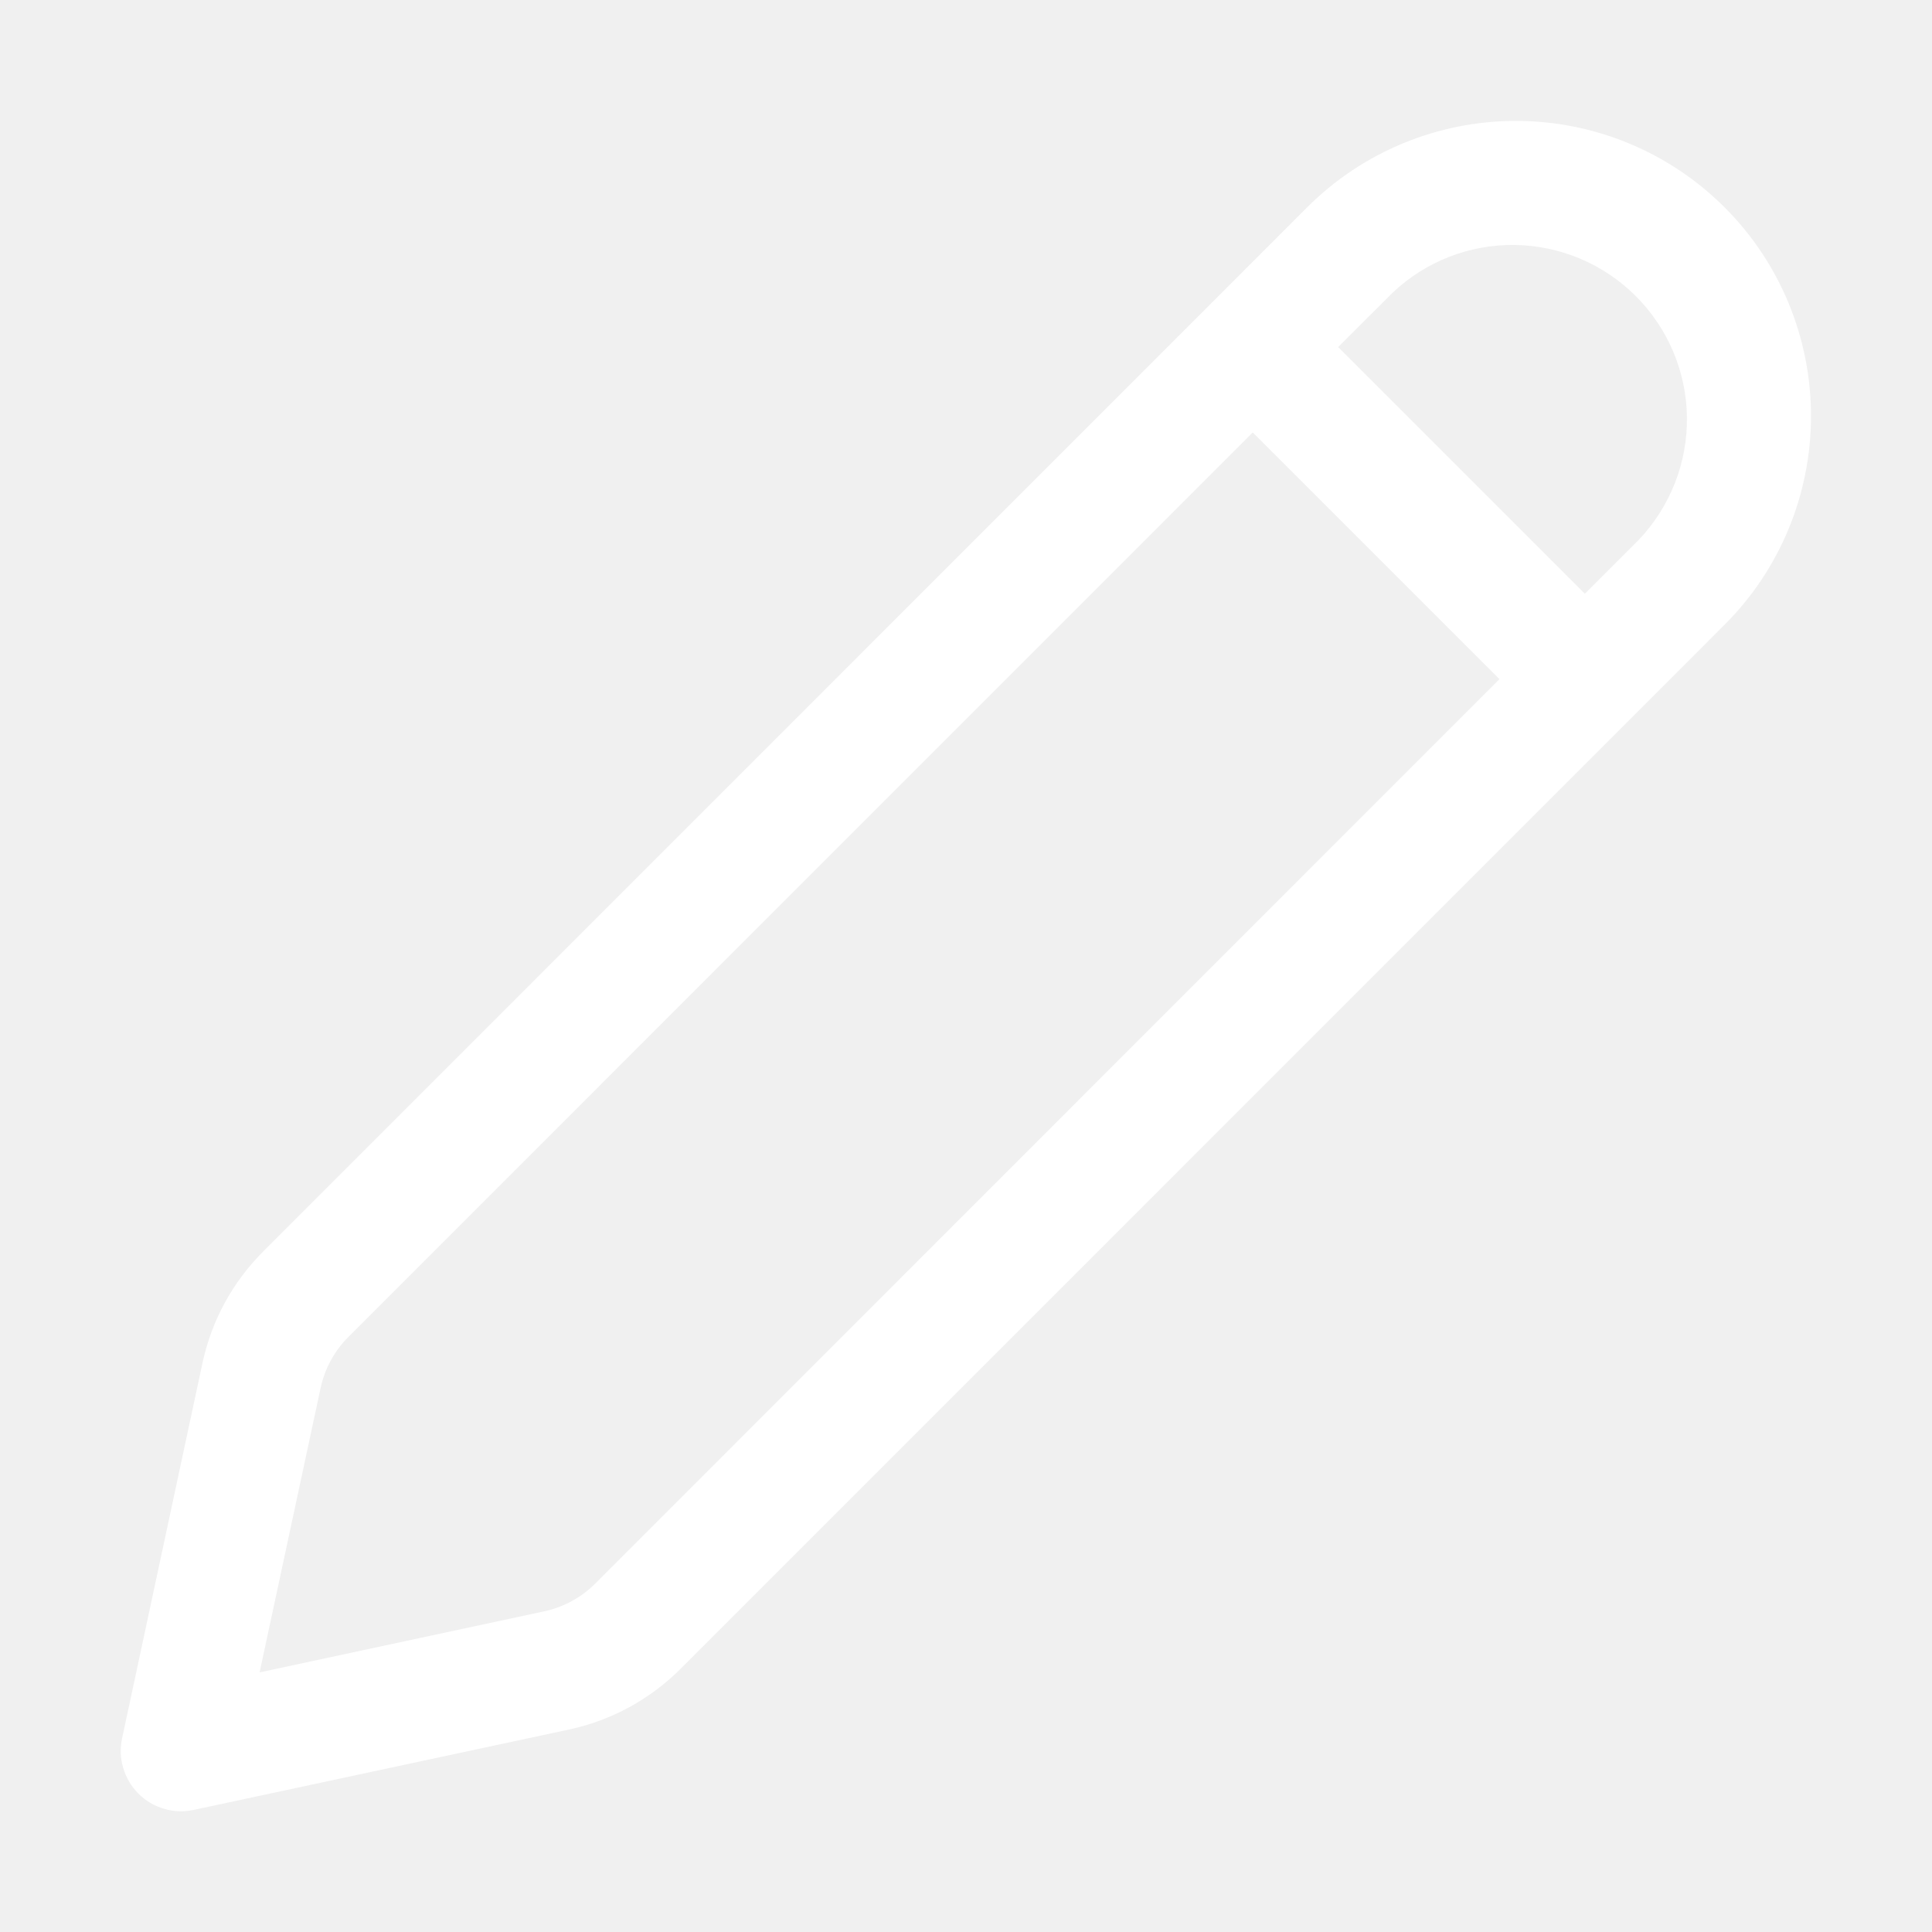
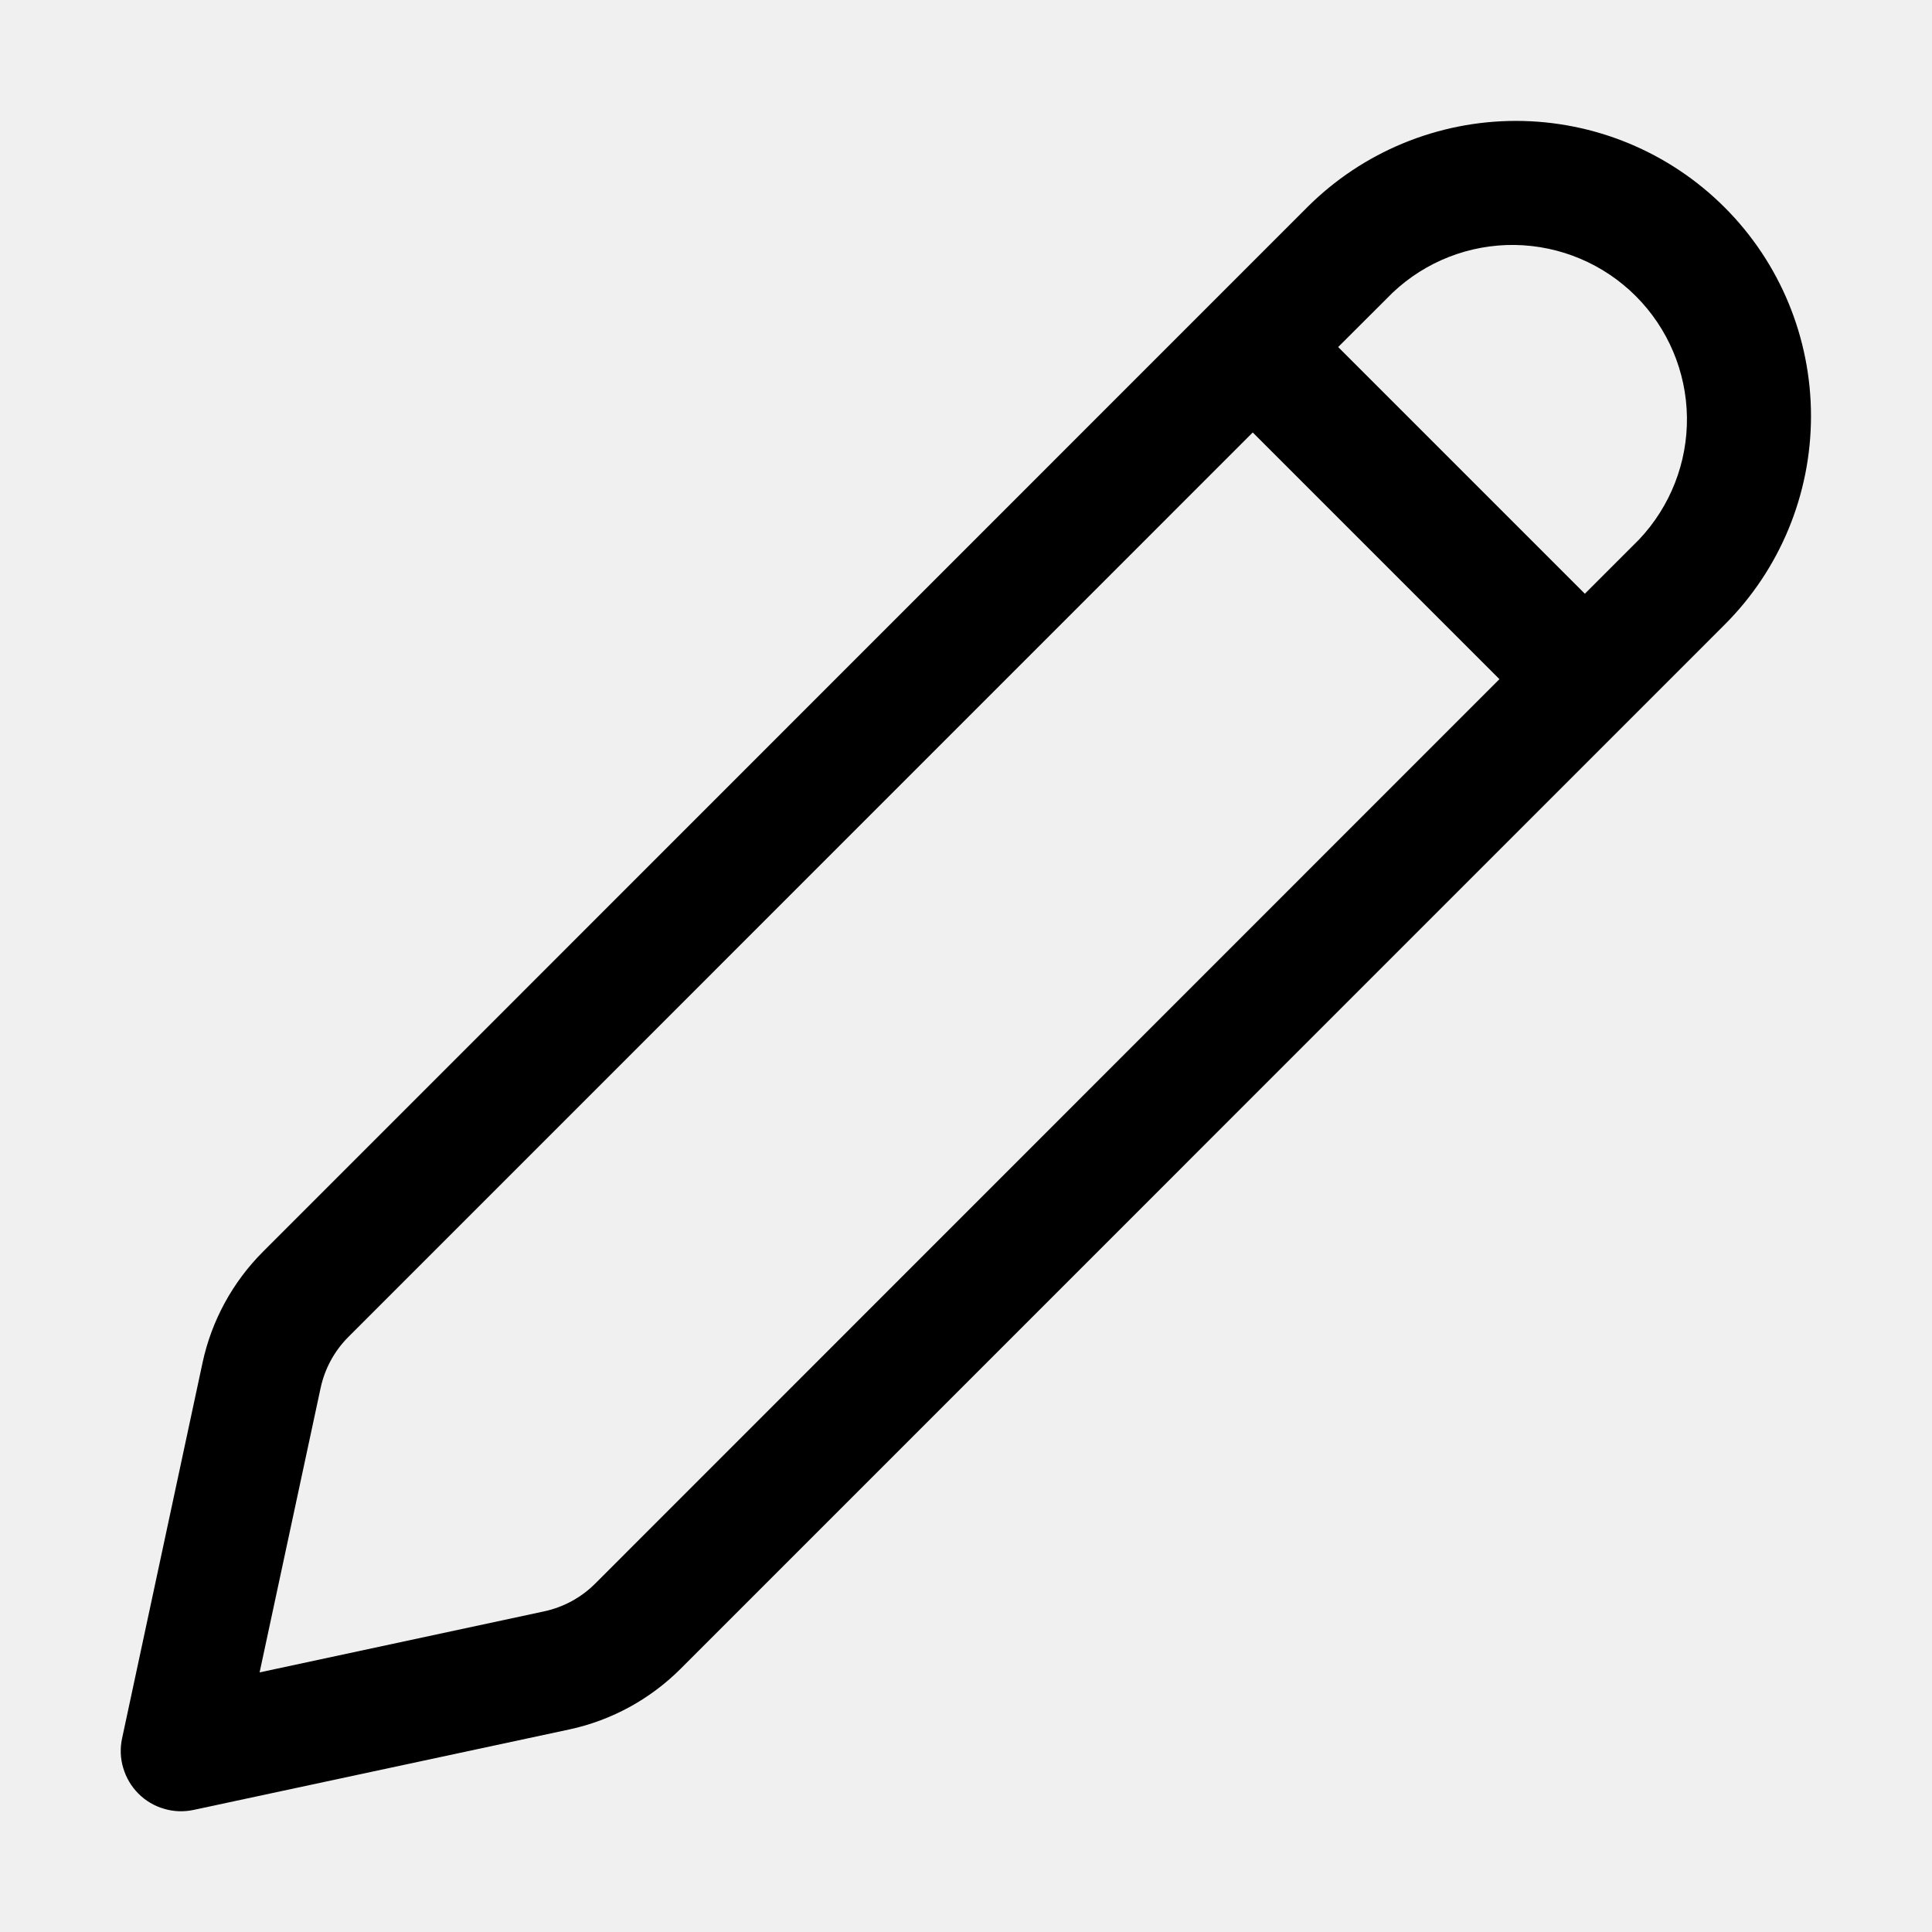
- <svg xmlns="http://www.w3.org/2000/svg" width="19" height="19" viewBox="0 0 19 19" fill="none">
-   <path d="M16.96 2.039C16.416 1.495 15.678 1.189 14.908 1.189C14.138 1.189 13.399 1.495 12.855 2.039L2.587 12.309C2.288 12.608 2.081 12.987 1.992 13.401L1.201 17.094C1.18 17.191 1.183 17.292 1.212 17.387C1.24 17.482 1.291 17.569 1.361 17.639C1.431 17.709 1.518 17.761 1.613 17.788C1.708 17.817 1.809 17.82 1.906 17.799L5.599 17.008C6.013 16.919 6.392 16.712 6.692 16.413L16.96 6.144C17.505 5.6 17.81 4.861 17.81 4.092C17.81 3.322 17.505 2.583 16.96 2.039ZM13.695 2.879C14.02 2.571 14.451 2.403 14.898 2.409C15.345 2.416 15.771 2.596 16.087 2.912C16.403 3.228 16.584 3.655 16.59 4.102C16.596 4.548 16.427 4.98 16.12 5.305L15.586 5.839L13.16 3.413L13.695 2.879ZM12.32 4.253L14.746 6.679L5.853 15.574C5.715 15.712 5.541 15.806 5.35 15.847L2.553 16.447L3.153 13.65C3.194 13.46 3.288 13.286 3.426 13.148L12.32 4.253Z" fill="white" />
+ <svg xmlns="http://www.w3.org/2000/svg" viewBox="0 0 19 19" fill="none">
+   <path d="M16.96 2.039C16.416 1.495 15.678 1.189 14.908 1.189C14.138 1.189 13.399 1.495 12.855 2.039L2.587 12.309C2.288 12.608 2.081 12.987 1.992 13.401L1.201 17.094C1.18 17.191 1.183 17.292 1.212 17.387C1.24 17.482 1.291 17.569 1.361 17.639C1.431 17.709 1.518 17.761 1.613 17.788C1.708 17.817 1.809 17.82 1.906 17.799L5.599 17.008C6.013 16.919 6.392 16.712 6.692 16.413L16.96 6.144C17.505 5.6 17.81 4.861 17.81 4.092C17.81 3.322 17.505 2.583 16.96 2.039ZM13.695 2.879C14.02 2.571 14.451 2.403 14.898 2.409C15.345 2.416 15.771 2.596 16.087 2.912C16.403 3.228 16.584 3.655 16.59 4.102C16.596 4.548 16.427 4.98 16.12 5.305L15.586 5.839L13.16 3.413L13.695 2.879ZM12.32 4.253L14.746 6.679L5.853 15.574C5.715 15.712 5.541 15.806 5.35 15.847L2.553 16.447L3.153 13.65C3.194 13.46 3.288 13.286 3.426 13.148L12.32 4.253Z" fill="currentColor" />
</svg>
